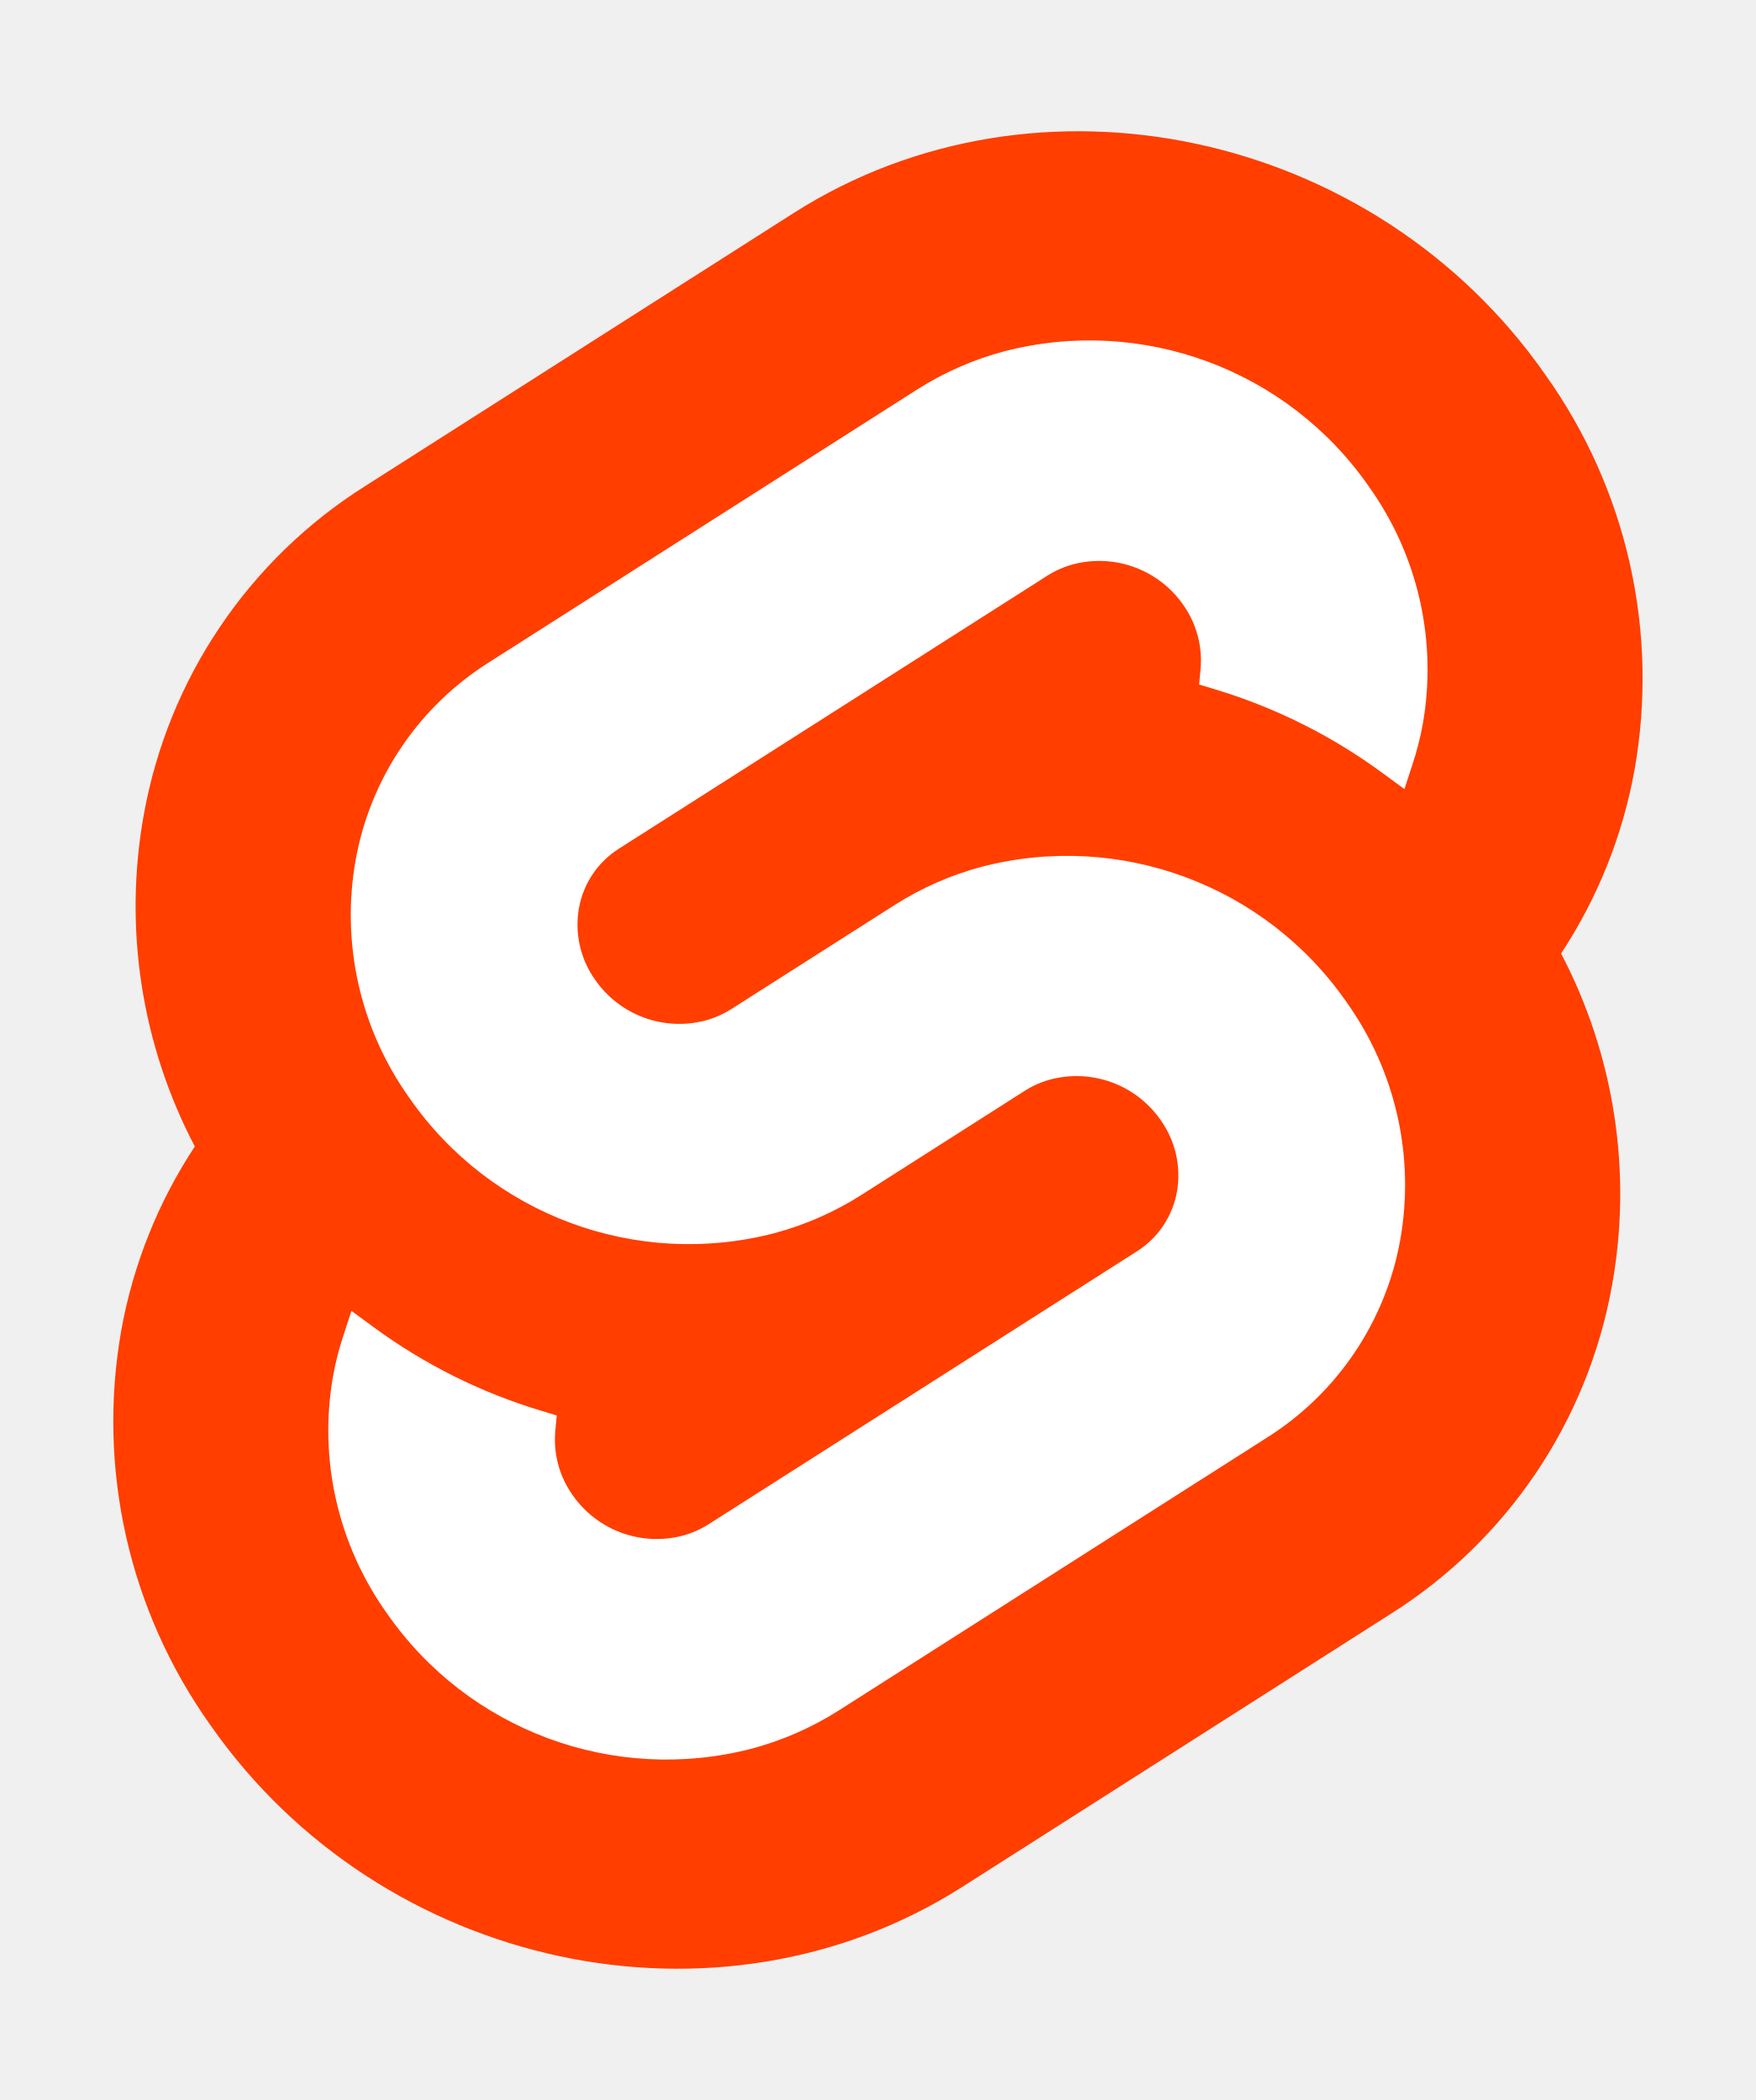
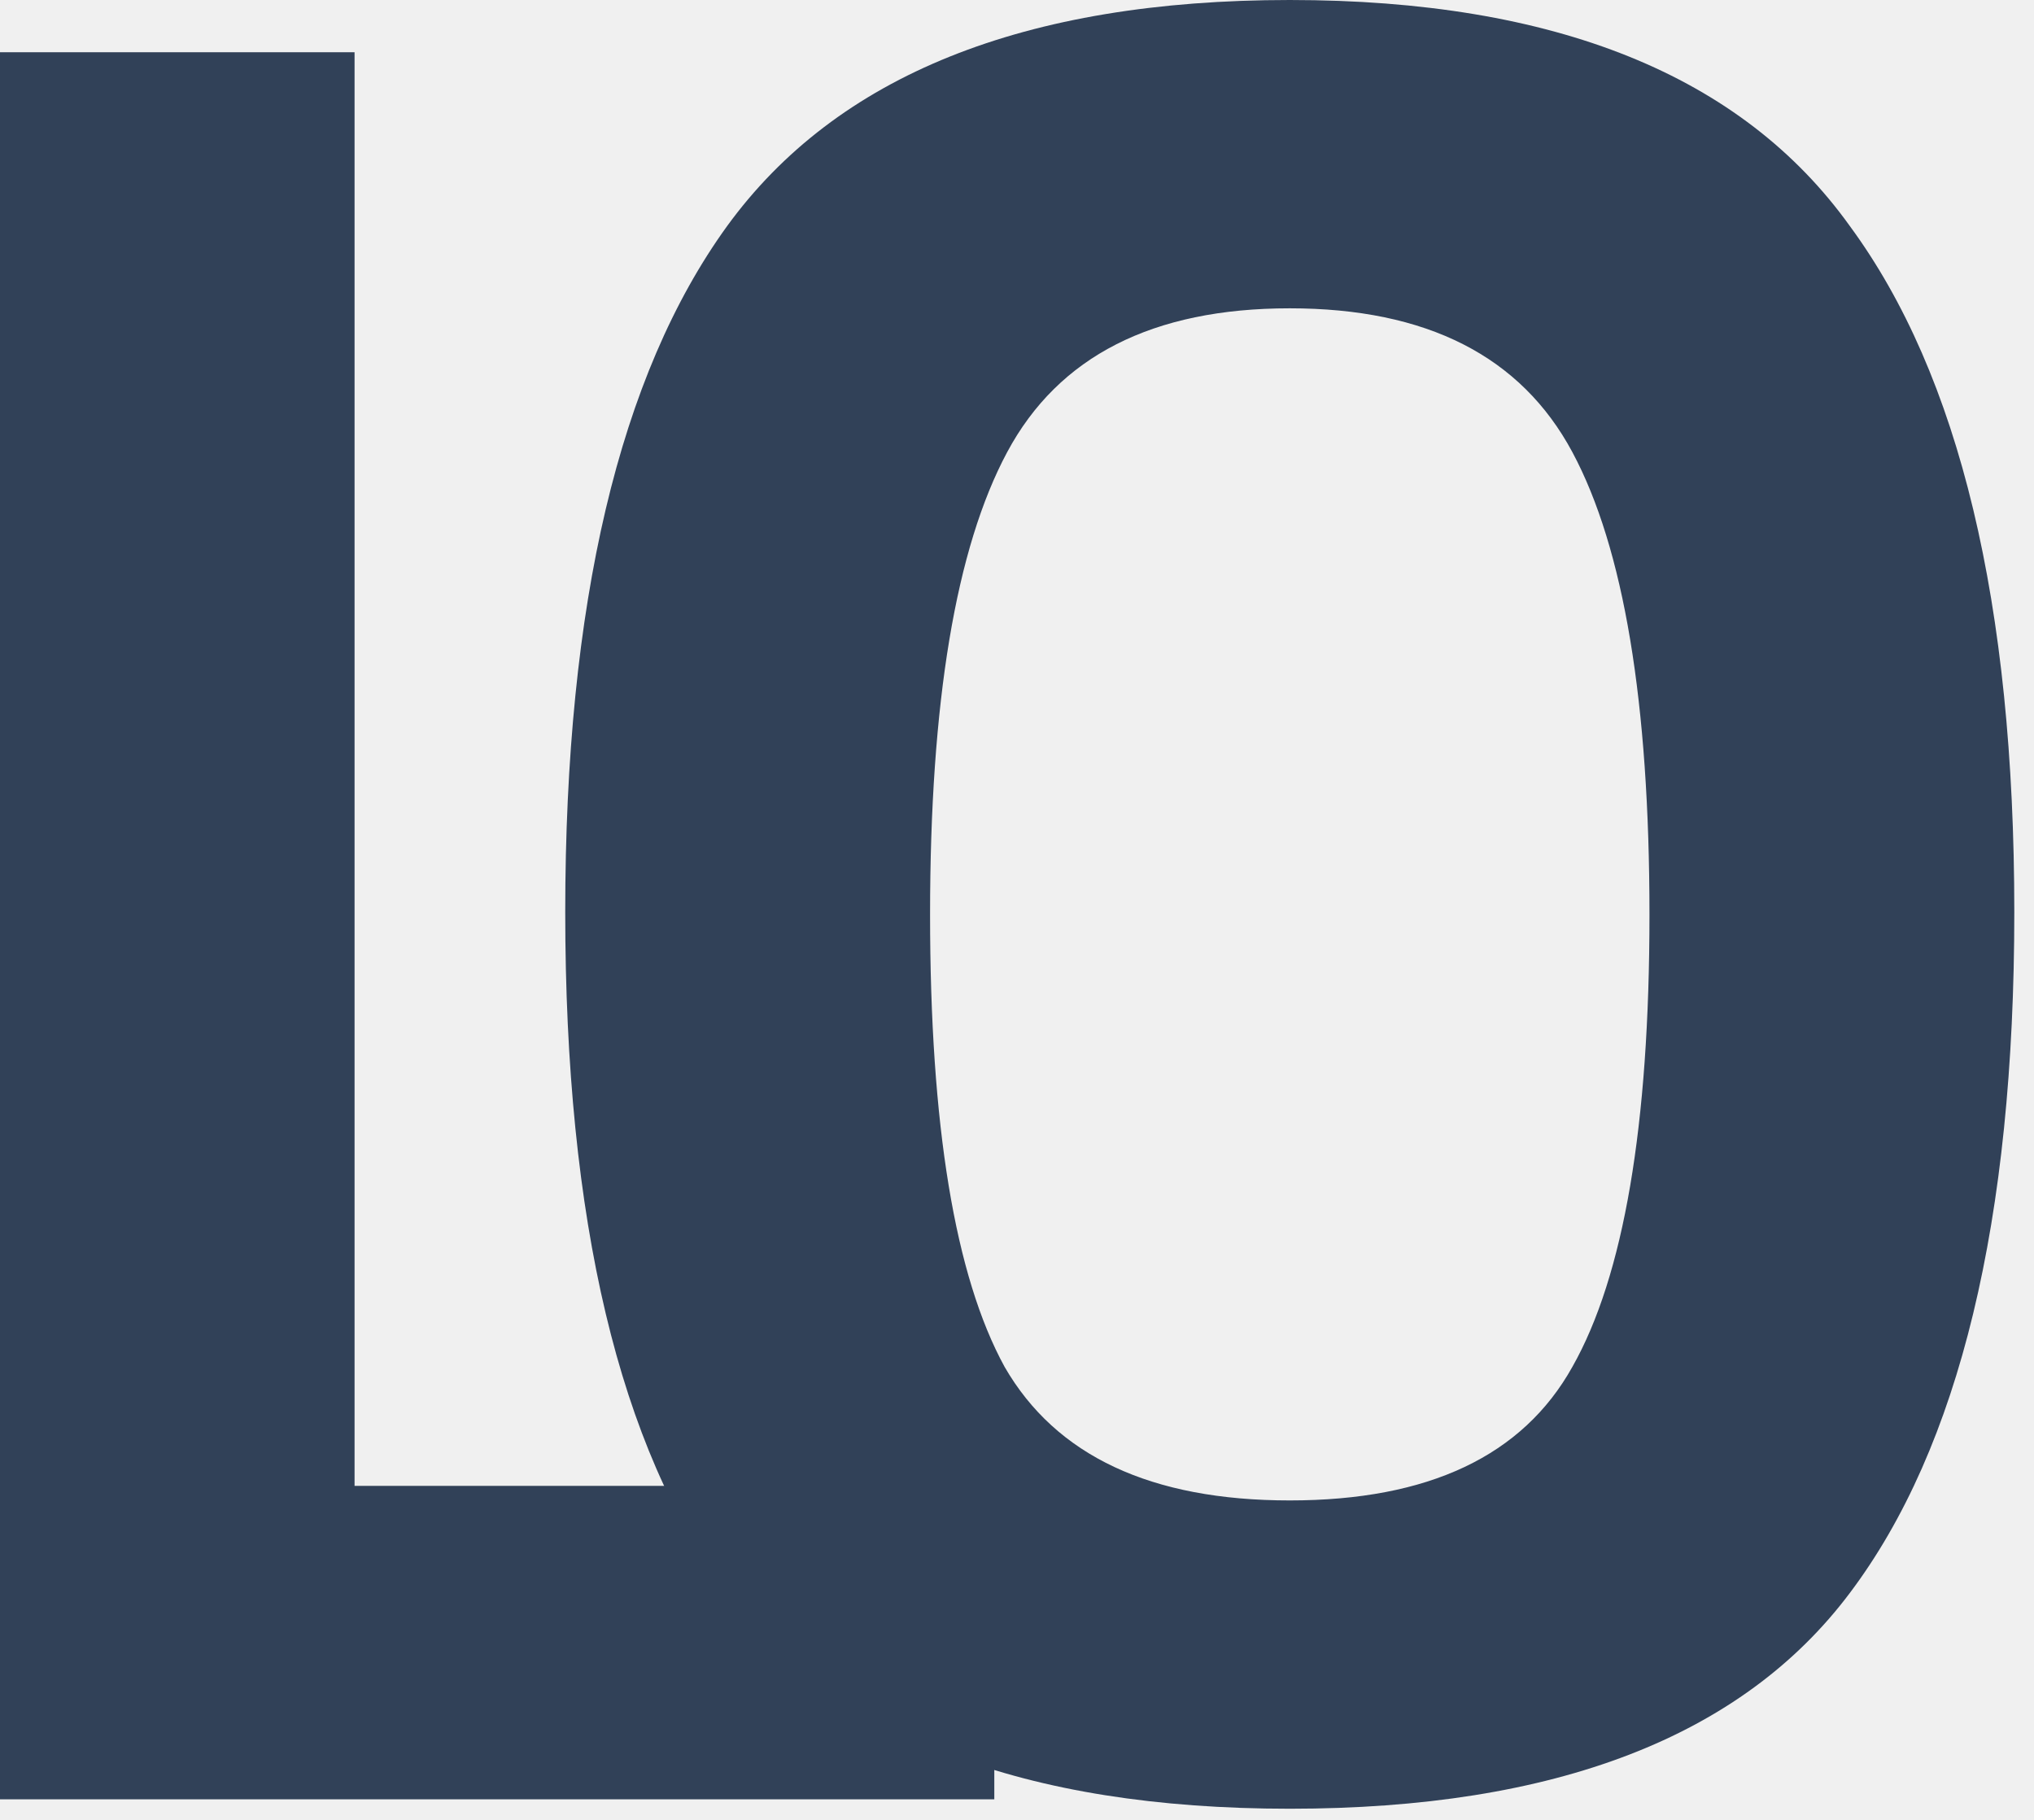
- <svg xmlns="http://www.w3.org/2000/svg" width="107" height="128" viewBox="0 0 107 128">
-   <path d="M94.157 22.819c-10.4-14.885-30.94-19.297-45.792-9.835L22.282 29.608A29.92 29.92 0 0 0 8.764 49.65a31.5 31.5 0 0 0 3.108 20.231 30 30 0 0 0-4.477 11.183 31.9 31.9 0 0 0 5.448 24.116c10.402 14.887 30.942 19.297 45.791 9.835l26.083-16.624A29.92 29.92 0 0 0 98.235 78.35a31.53 31.53 0 0 0-3.105-20.232 30 30 0 0 0 4.474-11.182 31.88 31.88 0 0 0-5.447-24.116" style="fill:#ff3e00" />
-   <path d="M45.817 106.582a20.72 20.72 0 0 1-22.237-8.243 19.17 19.17 0 0 1-3.277-14.503 18 18 0 0 1 .624-2.435l.49-1.498 1.337.981a33.6 33.6 0 0 0 10.203 5.098l.97.294-.09.968a5.85 5.85 0 0 0 1.052 3.878 6.24 6.24 0 0 0 6.695 2.485 5.8 5.8 0 0 0 1.603-.704L69.27 76.28a5.43 5.43 0 0 0 2.45-3.631 5.8 5.8 0 0 0-.987-4.371 6.24 6.24 0 0 0-6.698-2.487 5.7 5.7 0 0 0-1.6.704l-9.953 6.345a19 19 0 0 1-5.296 2.326 20.72 20.72 0 0 1-22.237-8.243 19.17 19.17 0 0 1-3.277-14.502 17.99 17.99 0 0 1 8.13-12.052l26.081-16.623a19 19 0 0 1 5.3-2.329 20.72 20.72 0 0 1 22.237 8.243 19.17 19.17 0 0 1 3.277 14.503 18 18 0 0 1-.624 2.435l-.49 1.498-1.337-.98a33.6 33.6 0 0 0-10.203-5.1l-.97-.294.09-.968a5.86 5.86 0 0 0-1.052-3.878 6.24 6.24 0 0 0-6.696-2.485 5.8 5.8 0 0 0-1.602.704L37.73 51.72a5.42 5.42 0 0 0-2.449 3.63 5.79 5.79 0 0 0 .986 4.372 6.24 6.24 0 0 0 6.698 2.486 5.8 5.8 0 0 0 1.602-.704l9.952-6.342a19 19 0 0 1 5.295-2.328 20.72 20.72 0 0 1 22.237 8.242 19.17 19.17 0 0 1 3.277 14.503 18 18 0 0 1-8.13 12.053l-26.081 16.622a19 19 0 0 1-5.3 2.328" style="fill:#fff" />
+ <svg xmlns="http://www.w3.org/2000/svg" width="19" height="17" viewBox="0 0 19 17" fill="none">
+   <path d="M9.288 16.808H0V0.488H3.312V13.88H9.288V16.808Z" fill="#314158" />
+   <path d="M9.384 12.768C9.864 13.6 10.752 14.016 12.048 14.016C13.344 14.016 14.224 13.6 14.688 12.768C15.168 11.92 15.408 10.512 15.408 8.544C15.408 6.56 15.168 5.12 14.688 4.224C14.208 3.328 13.328 2.88 12.048 2.88C10.768 2.88 9.888 3.328 9.408 4.224C8.928 5.12 8.688 6.56 8.688 8.544C8.688 10.512 8.92 11.92 9.384 12.768ZM17.28 14.88C16.272 16.224 14.528 16.896 12.048 16.896C9.568 16.896 7.816 16.224 6.792 14.88C5.784 13.52 5.28 11.4 5.28 8.52C5.28 5.64 5.784 3.504 6.792 2.112C7.816 0.704 9.568 0 12.048 0C14.528 0 16.272 0.704 17.28 2.112C18.304 3.504 18.816 5.64 18.816 8.52C18.816 11.4 18.304 13.52 17.28 14.88Z" fill="#314158" />
</svg>
